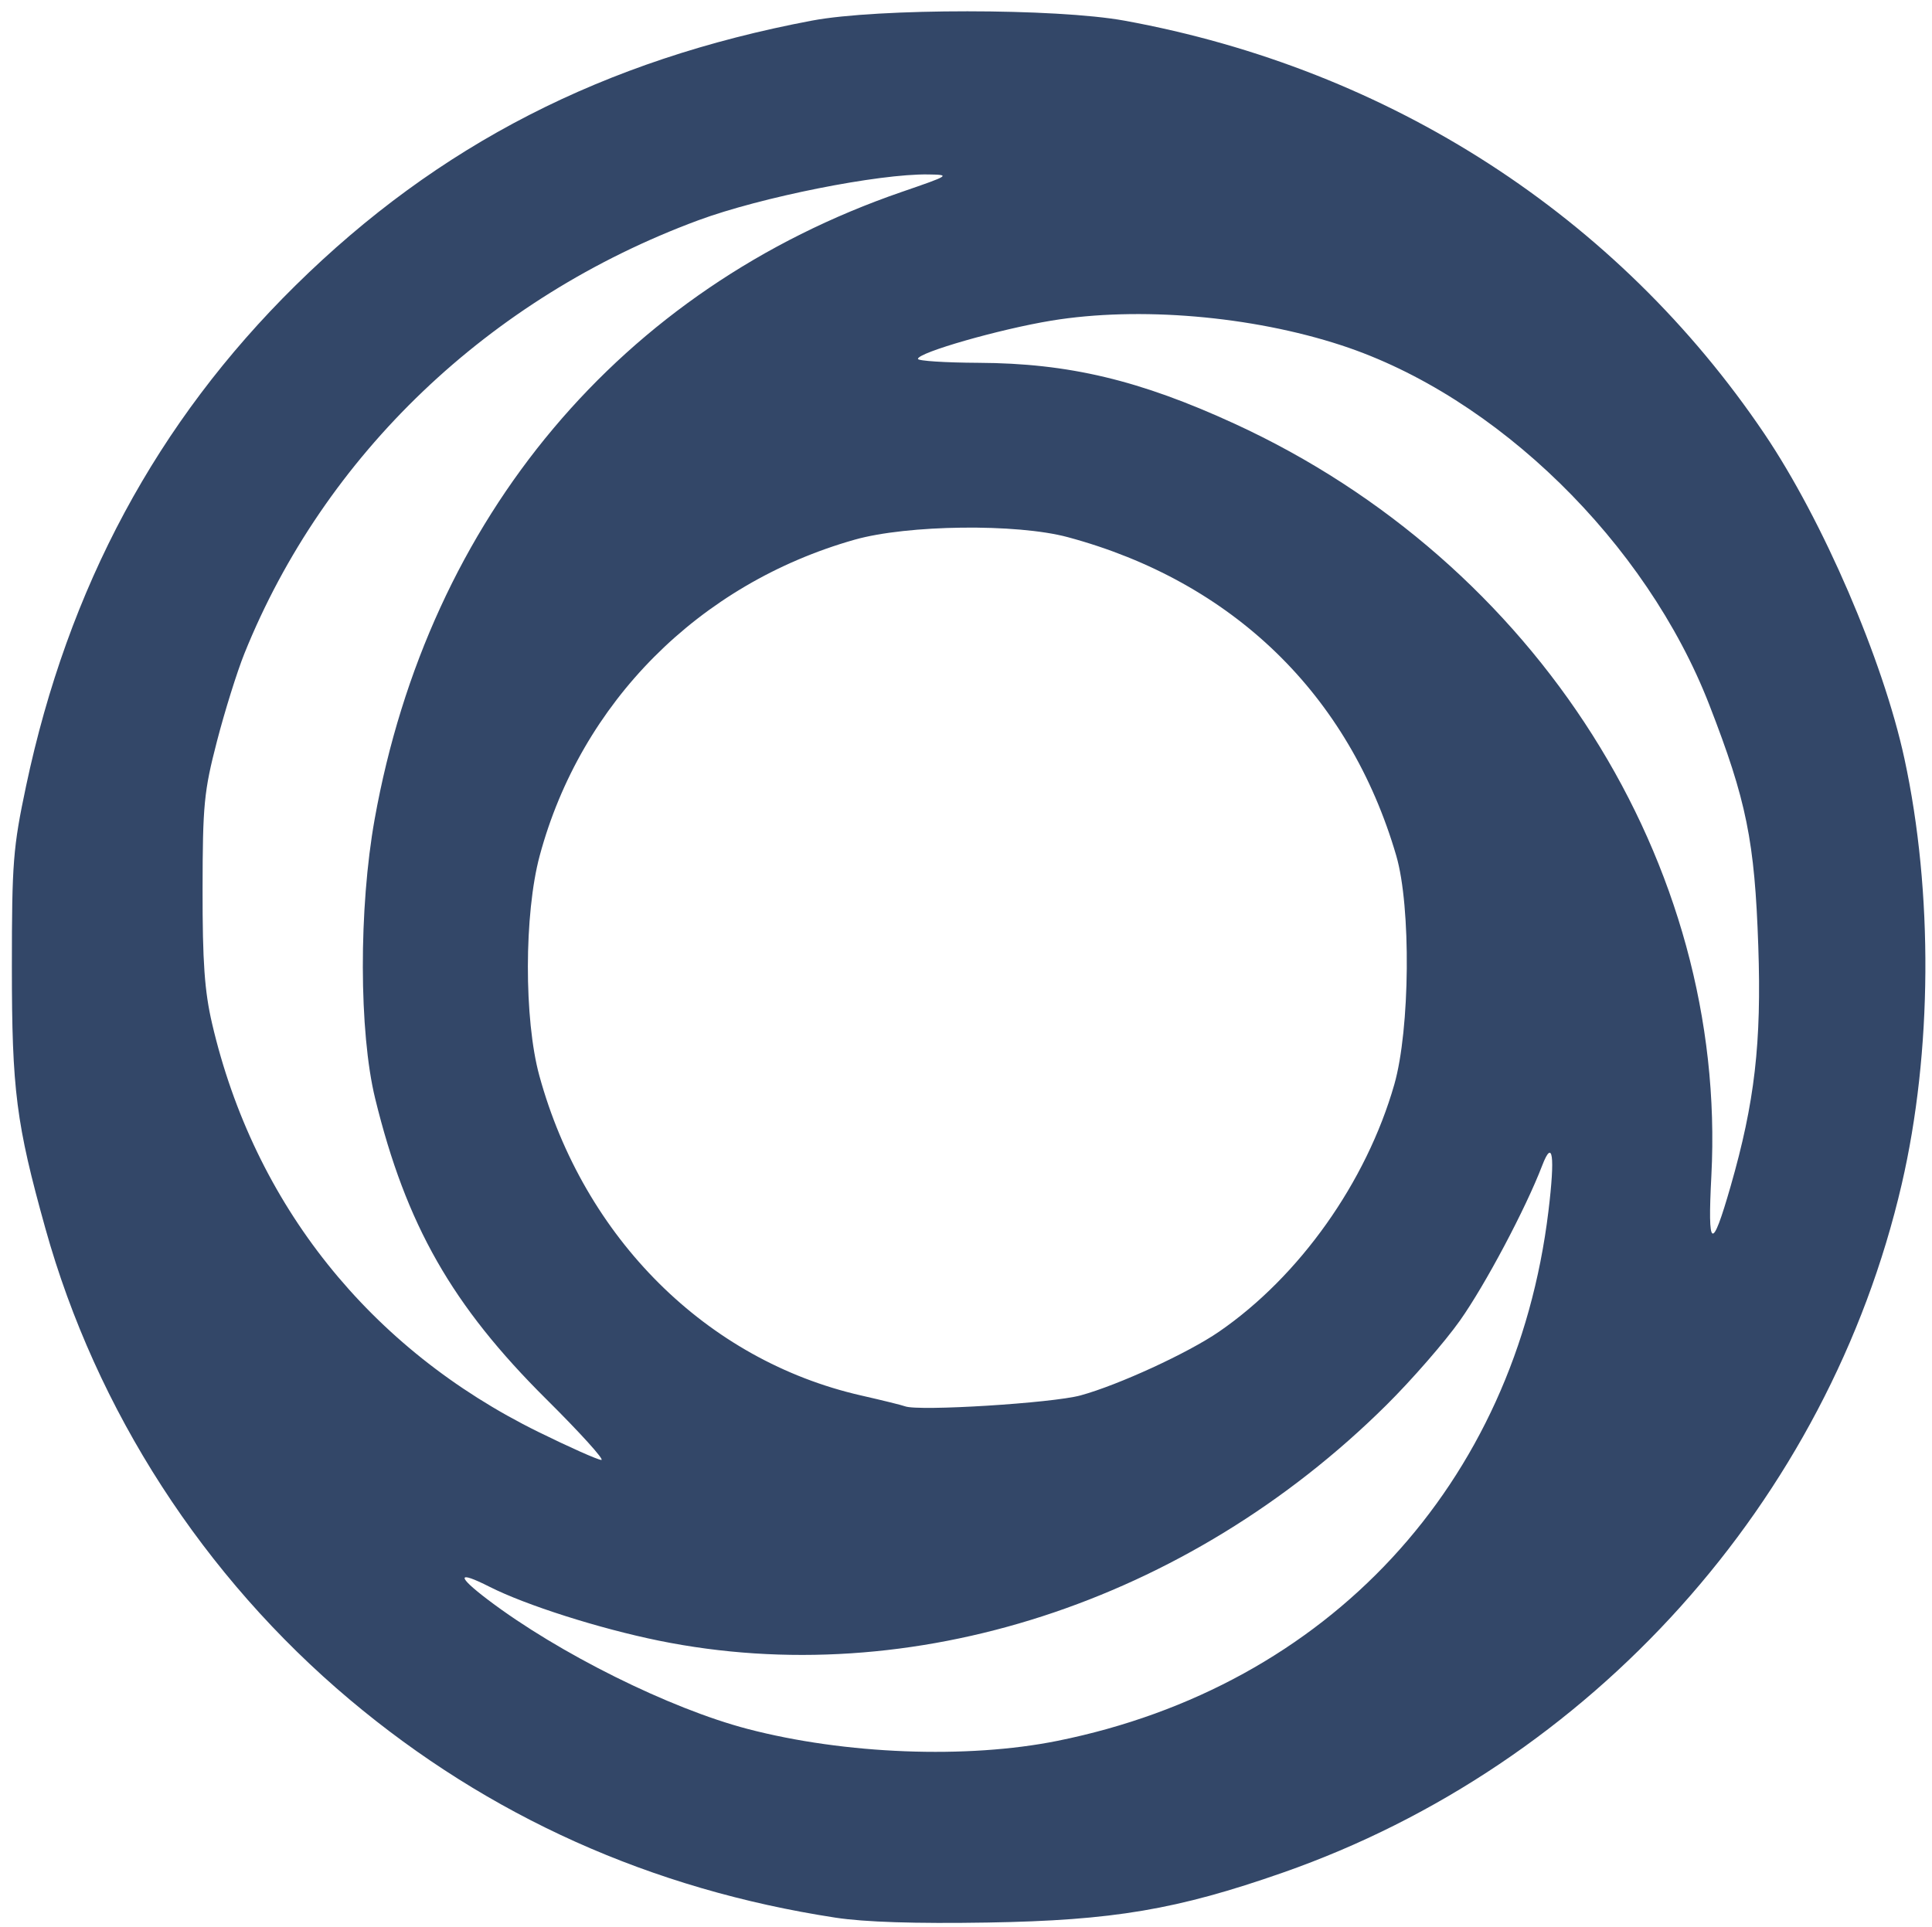
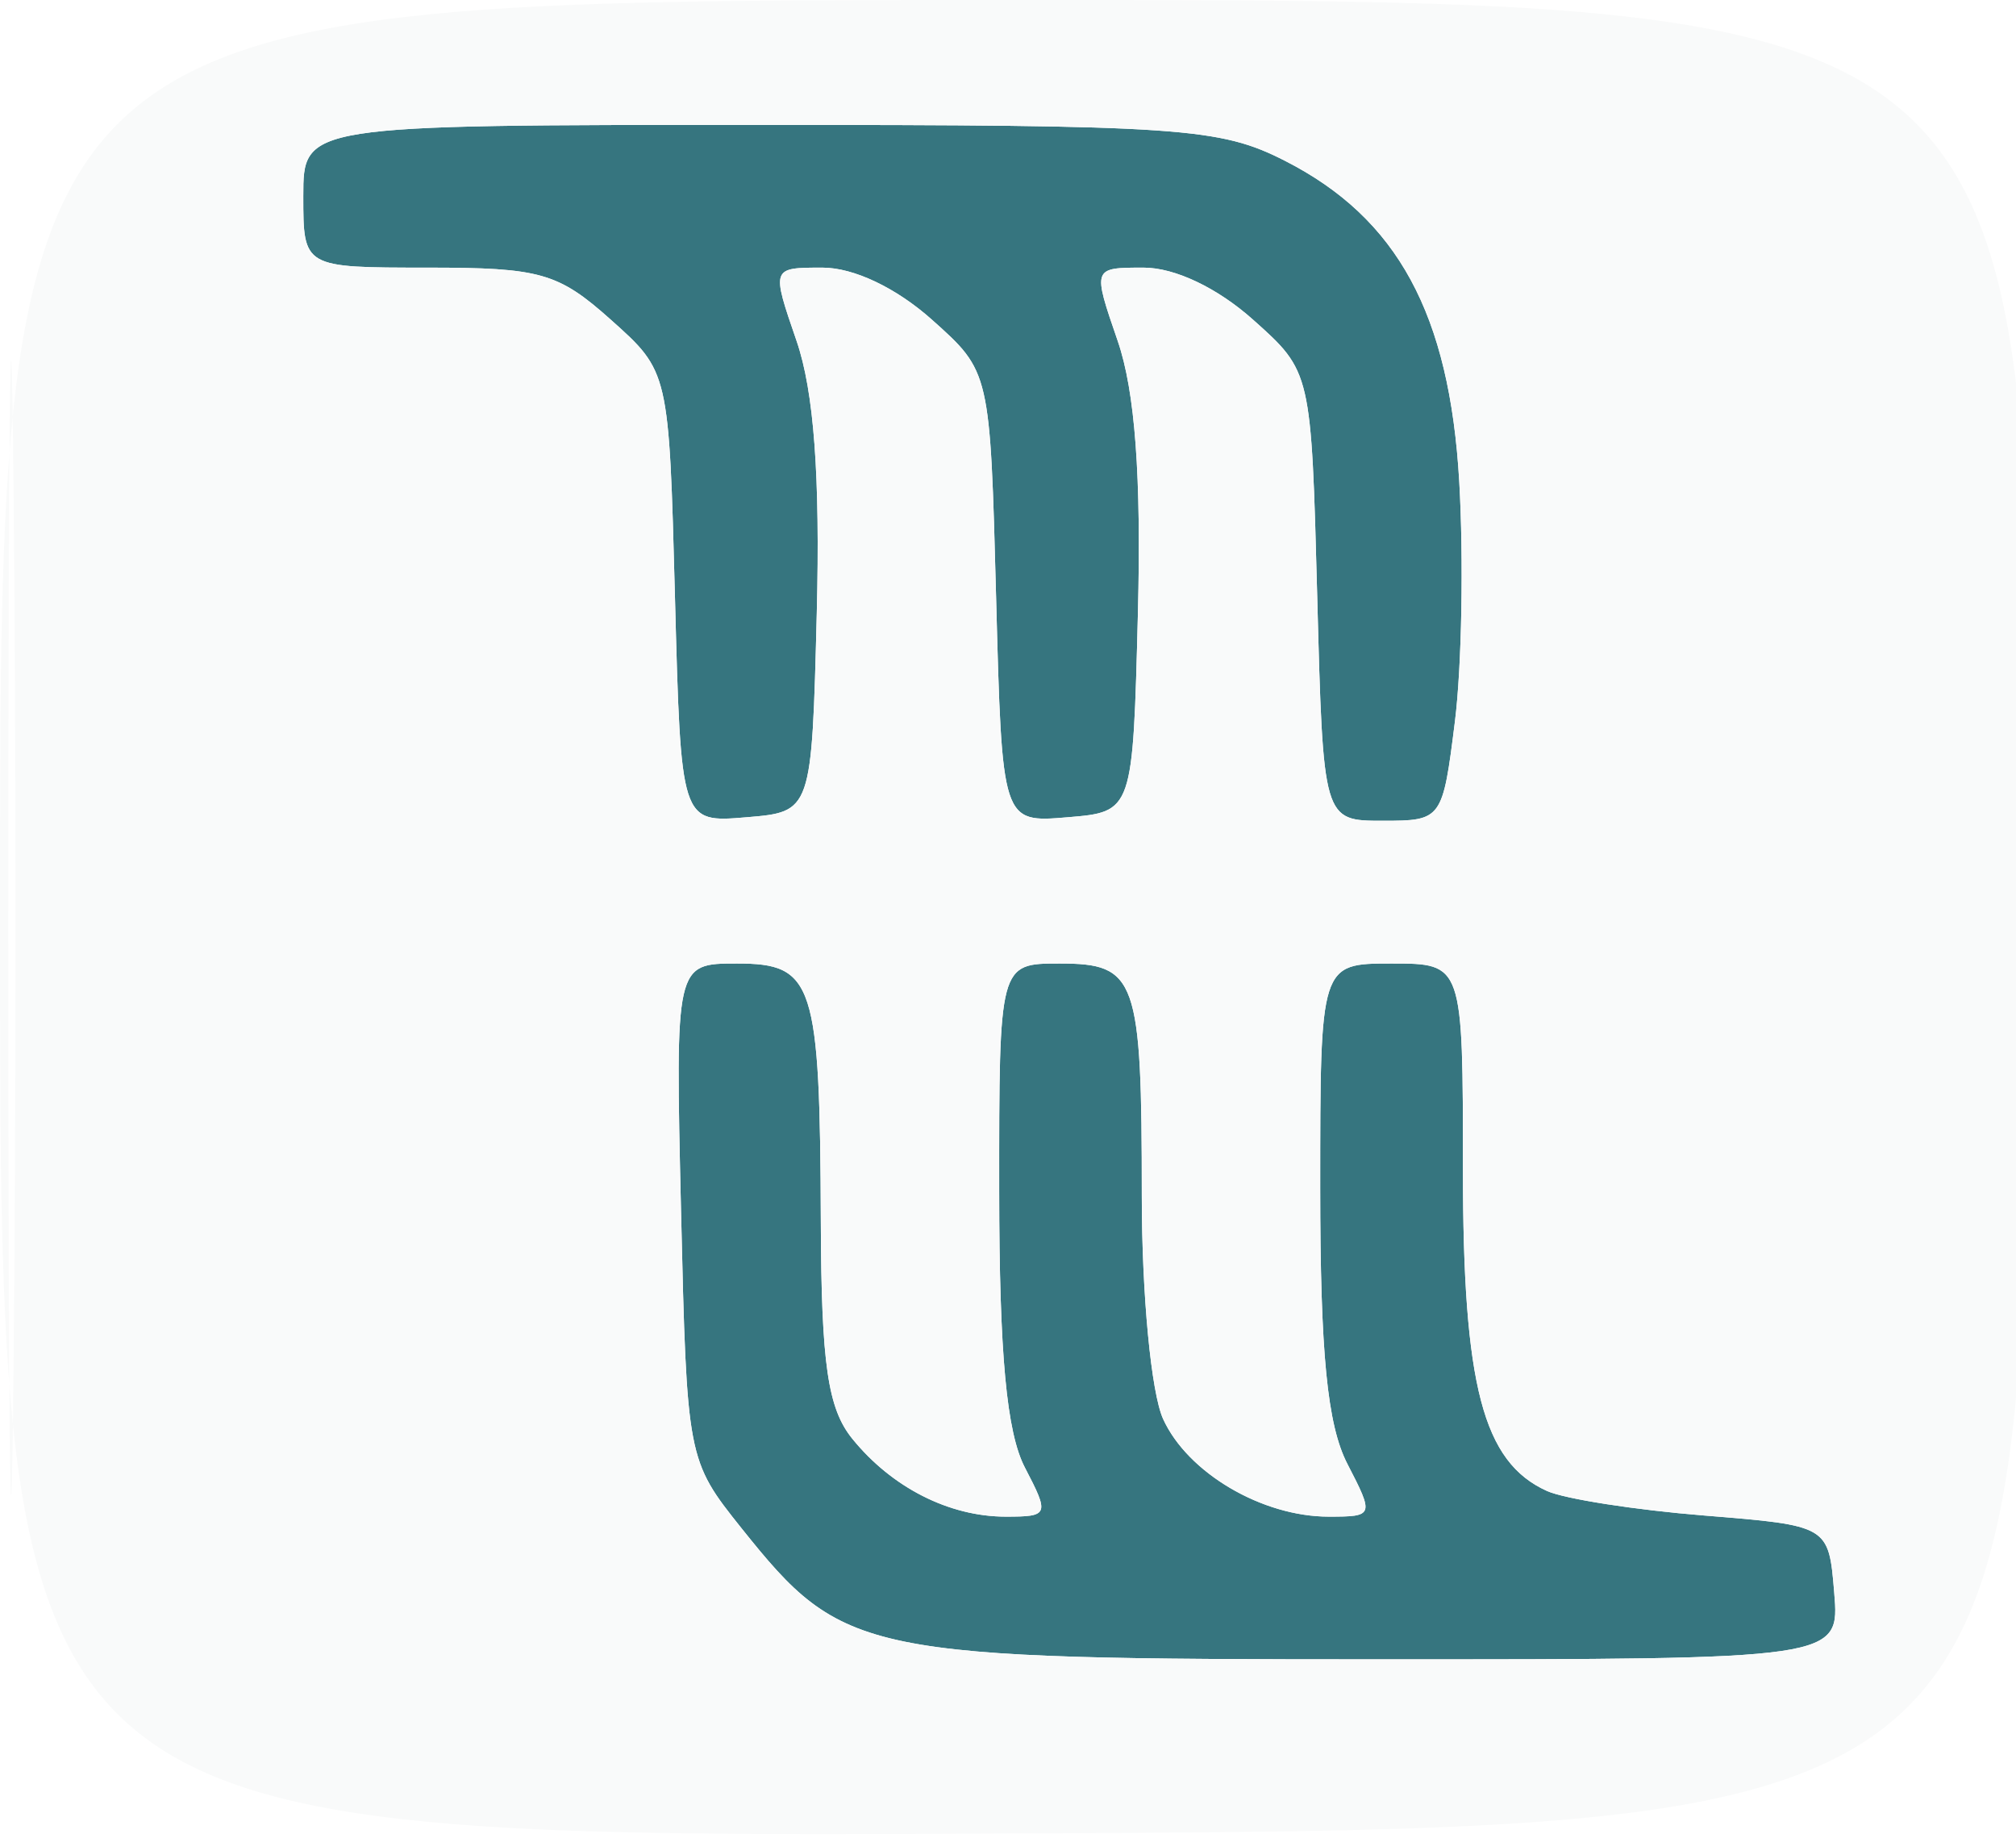
- <svg xmlns="http://www.w3.org/2000/svg" version="1.1" id="svg1" width="374" height="373" viewBox="0 0 374 373">
-   <g id="g1">
-     <path style="fill:#334768;fill-opacity:1" d="M 161.694,371.288 C 126.084,365.822 94.612,351.694 67.753,329.119 39.405,305.292 18.615,273.112 8.785,237.845 3.125,217.538 2.298,211.082 2.299,187.194 c 10e-4,-20.167 0.23,-23.083 2.747,-35 C 13.174,113.721 30.404,81.693 57.173,55.3 84.823,28.038 116.874,11.595 157.194,3.988 c 12.753,-2.406 47.29,-2.398 60.5,0.015 51.383,9.385 95.409,37.82 123.877,80.009 11.306,16.755 22.959,43.798 27.086,62.861 5.597,25.851 5.402,56.861 -0.519,82.407 -14.226,61.38 -60.084,112.403 -119.8,133.294 -20.477,7.164 -32.856,9.258 -57.145,9.666 -13.978,0.235 -23.842,-0.083 -29.5,-0.952 z m 43,-34.225 c 52.375,-10.56 88.638,-49.677 95.052,-102.532 1.309,-10.784 0.839,-14.205 -1.214,-8.843 -3.183,8.313 -11.016,23.077 -15.918,30.005 -2.919,4.125 -9.317,11.477 -14.218,16.338 -38.6,38.282 -92.01,55.582 -140.866,45.628 -11.523,-2.348 -25.757,-6.879 -32.766,-10.43 -6.325,-3.205 -6.442,-2.141 -0.278,2.535 13.631,10.339 35.155,21.045 50.241,24.991 18.823,4.923 42.482,5.833 59.966,2.308 z m -98.901,-66.119 c -18.29,-18.162 -27.191,-33.795 -33.168,-58.25 -3.144,-12.864 -3.188,-36.859 -0.1,-54.081 10.483,-58.46 47.718,-102.764 102.09,-121.472 9.293,-3.197 9.444,-3.298 5.079,-3.366 -9.598,-0.149 -32.416,4.4 -44.5,8.871 -40.522,14.995 -72.4,45.428 -87.889,83.907 -1.408,3.498 -3.8,11.148 -5.314,17 -2.504,9.672 -2.756,12.278 -2.776,28.64 -0.017,14.09 0.384,19.738 1.843,26 8.148,34.977 30.52,62.984 63.136,79.043 6.05,2.979 11.547,5.425 12.216,5.436 0.669,0.011 -4.109,-5.267 -10.617,-11.73 z m 103.401,-0.773 c 7.334,-2.01 20.784,-8.201 26.779,-12.325 15.591,-10.727 28.524,-28.966 33.936,-47.86 3.055,-10.665 3.262,-34.43 0.386,-44.291 -9.098,-31.201 -31.671,-53.097 -63.601,-61.694 -9.878,-2.66 -31.021,-2.406 -41.259,0.495 -30.091,8.526 -52.976,31.5 -60.964,61.2 -3.017,11.216 -3.049,31.68 -0.068,42.565 8.618,31.466 32.415,55.124 62.291,61.927 4.125,0.939 7.95,1.883 8.5,2.097 2.569,1.001 28.524,-0.612 34,-2.113 z m 125.82,-40.477 c 4.673,-16.256 5.999,-27.762 5.359,-46.49 -0.697,-20.397 -2.279,-28.189 -9.49,-46.752 -12.215,-31.443 -41.174,-59.751 -71.189,-69.586 -17.4,-5.702 -39.254,-7.564 -56.156,-4.786 -10.046,1.651 -25.845,6.18 -25.843,7.408 7.6e-4,0.389 5.288,0.73 11.75,0.76 17.447,0.079 31.176,3.348 49.568,11.802 58.475,26.879 95.422,85.186 92.275,145.623 -0.745,14.309 0.068,14.75 3.726,2.022 z" id="path1" />
-   </g>
+ <svg xmlns="http://www.w3.org/2000/svg" width="113" height="103" viewBox="0 0 113 103" version="1.1">
+   <path d="M 17 11 C 17 15, 17 15, 23.984 15 C 30.286 15, 31.288 15.285, 34.234 17.916 C 37.500 20.831, 37.500 20.831, 37.833 33.471 C 38.165 46.111, 38.165 46.111, 41.833 45.805 C 45.500 45.500, 45.500 45.500, 45.782 34.356 C 45.976 26.690, 45.622 21.931, 44.649 19.106 C 43.234 15, 43.234 15, 46.101 15 C 47.855 15, 50.236 16.132, 52.234 17.916 C 55.500 20.831, 55.500 20.831, 55.833 33.471 C 56.165 46.111, 56.165 46.111, 59.833 45.805 C 63.500 45.500, 63.500 45.500, 63.782 34.356 C 63.976 26.690, 63.622 21.931, 62.649 19.106 C 61.234 15, 61.234 15, 64.101 15 C 65.855 15, 68.236 16.132, 70.234 17.916 C 73.500 20.831, 73.500 20.831, 73.832 33.416 C 74.163 46, 74.163 46, 77.510 46 C 80.821 46, 80.863 45.942, 81.552 40.427 C 81.935 37.363, 82.043 31.312, 81.793 26.981 C 81.250 17.599, 78.335 12.232, 72.039 9.020 C 68.373 7.149, 66.190 7, 42.540 7 C 17 7, 17 7, 17 11 M 38.174 67.911 C 38.498 81.730, 38.520 81.847, 41.571 85.661 C 47.275 92.791, 48.277 92.997, 77.310 92.998 C 103.121 93, 103.121 93, 102.810 89.250 C 102.500 85.500, 102.500 85.500, 95.500 84.935 C 91.650 84.624, 87.696 84.006, 86.713 83.563 C 83.121 81.944, 82 77.660, 82 65.550 C 82 54, 82 54, 78 54 C 74 54, 74 54, 74 66.550 C 74 75.843, 74.396 79.865, 75.526 82.050 C 77.024 84.948, 77.006 85, 74.476 85 C 70.735 85, 66.569 82.543, 65.195 79.528 C 64.526 78.061, 64 72.558, 64 67.035 C 64 54.814, 63.712 54, 59.393 54 C 56 54, 56 54, 56.006 66.750 C 56.011 75.870, 56.421 80.283, 57.447 82.250 C 58.829 84.900, 58.790 85, 56.375 85 C 53.202 85, 49.988 83.368, 47.772 80.633 C 46.399 78.938, 46.037 76.447, 46.009 68.500 C 45.960 55.046, 45.621 54, 41.308 54 C 37.849 54, 37.849 54, 38.174 67.911" stroke="none" fill="#36757f" fill-rule="evenodd" />
+   <path d="M 0 51.508 C 0 103.017, 0 103.017, 56.750 102.758 C 113.500 102.500, 113.500 102.500, 113.759 51.250 C 114.018 0, 114.018 0, 57.009 0 C 0 0, 0 0, 0 51.508 M 0.465 52 C 0.465 80.325, 0.593 91.913, 0.749 77.750 C 0.906 63.588, 0.906 40.413, 0.749 26.250 C 0.593 12.088, 0.465 23.675, 0.465 52 M 17 11 C 17 15, 17 15, 23.984 15 C 30.286 15, 31.288 15.285, 34.234 17.916 C 37.500 20.831, 37.500 20.831, 37.833 33.471 C 38.165 46.111, 38.165 46.111, 41.833 45.805 C 45.500 45.500, 45.500 45.500, 45.782 34.356 C 45.976 26.690, 45.622 21.931, 44.649 19.106 C 43.234 15, 43.234 15, 46.101 15 C 47.855 15, 50.236 16.132, 52.234 17.916 C 55.500 20.831, 55.500 20.831, 55.833 33.471 C 56.165 46.111, 56.165 46.111, 59.833 45.805 C 63.500 45.500, 63.500 45.500, 63.782 34.356 C 63.976 26.690, 63.622 21.931, 62.649 19.106 C 61.234 15, 61.234 15, 64.101 15 C 65.855 15, 68.236 16.132, 70.234 17.916 C 73.500 20.831, 73.500 20.831, 73.832 33.416 C 74.163 46, 74.163 46, 77.510 46 C 80.821 46, 80.863 45.942, 81.552 40.427 C 81.935 37.363, 82.043 31.312, 81.793 26.981 C 81.250 17.599, 78.335 12.232, 72.039 9.020 C 68.373 7.149, 66.190 7, 42.540 7 C 17 7, 17 7, 17 11 M 38.174 67.911 C 38.498 81.730, 38.520 81.847, 41.571 85.661 C 47.275 92.791, 48.277 92.997, 77.310 92.998 C 103.121 93, 103.121 93, 102.810 89.250 C 102.500 85.500, 102.500 85.500, 95.500 84.935 C 91.650 84.624, 87.696 84.006, 86.713 83.563 C 83.121 81.944, 82 77.660, 82 65.550 C 82 54, 82 54, 78 54 C 74 54, 74 54, 74 66.550 C 74 75.843, 74.396 79.865, 75.526 82.050 C 77.024 84.948, 77.006 85, 74.476 85 C 70.735 85, 66.569 82.543, 65.195 79.528 C 64.526 78.061, 64 72.558, 64 67.035 C 64 54.814, 63.712 54, 59.393 54 C 56 54, 56 54, 56.006 66.750 C 56.011 75.870, 56.421 80.283, 57.447 82.250 C 58.829 84.900, 58.790 85, 56.375 85 C 53.202 85, 49.988 83.368, 47.772 80.633 C 46.399 78.938, 46.037 76.447, 46.009 68.500 C 45.960 55.046, 45.621 54, 41.308 54 C 37.849 54, 37.849 54, 38.174 67.911" stroke="none" fill="#f9fafa" fill-rule="evenodd" />
</svg>
